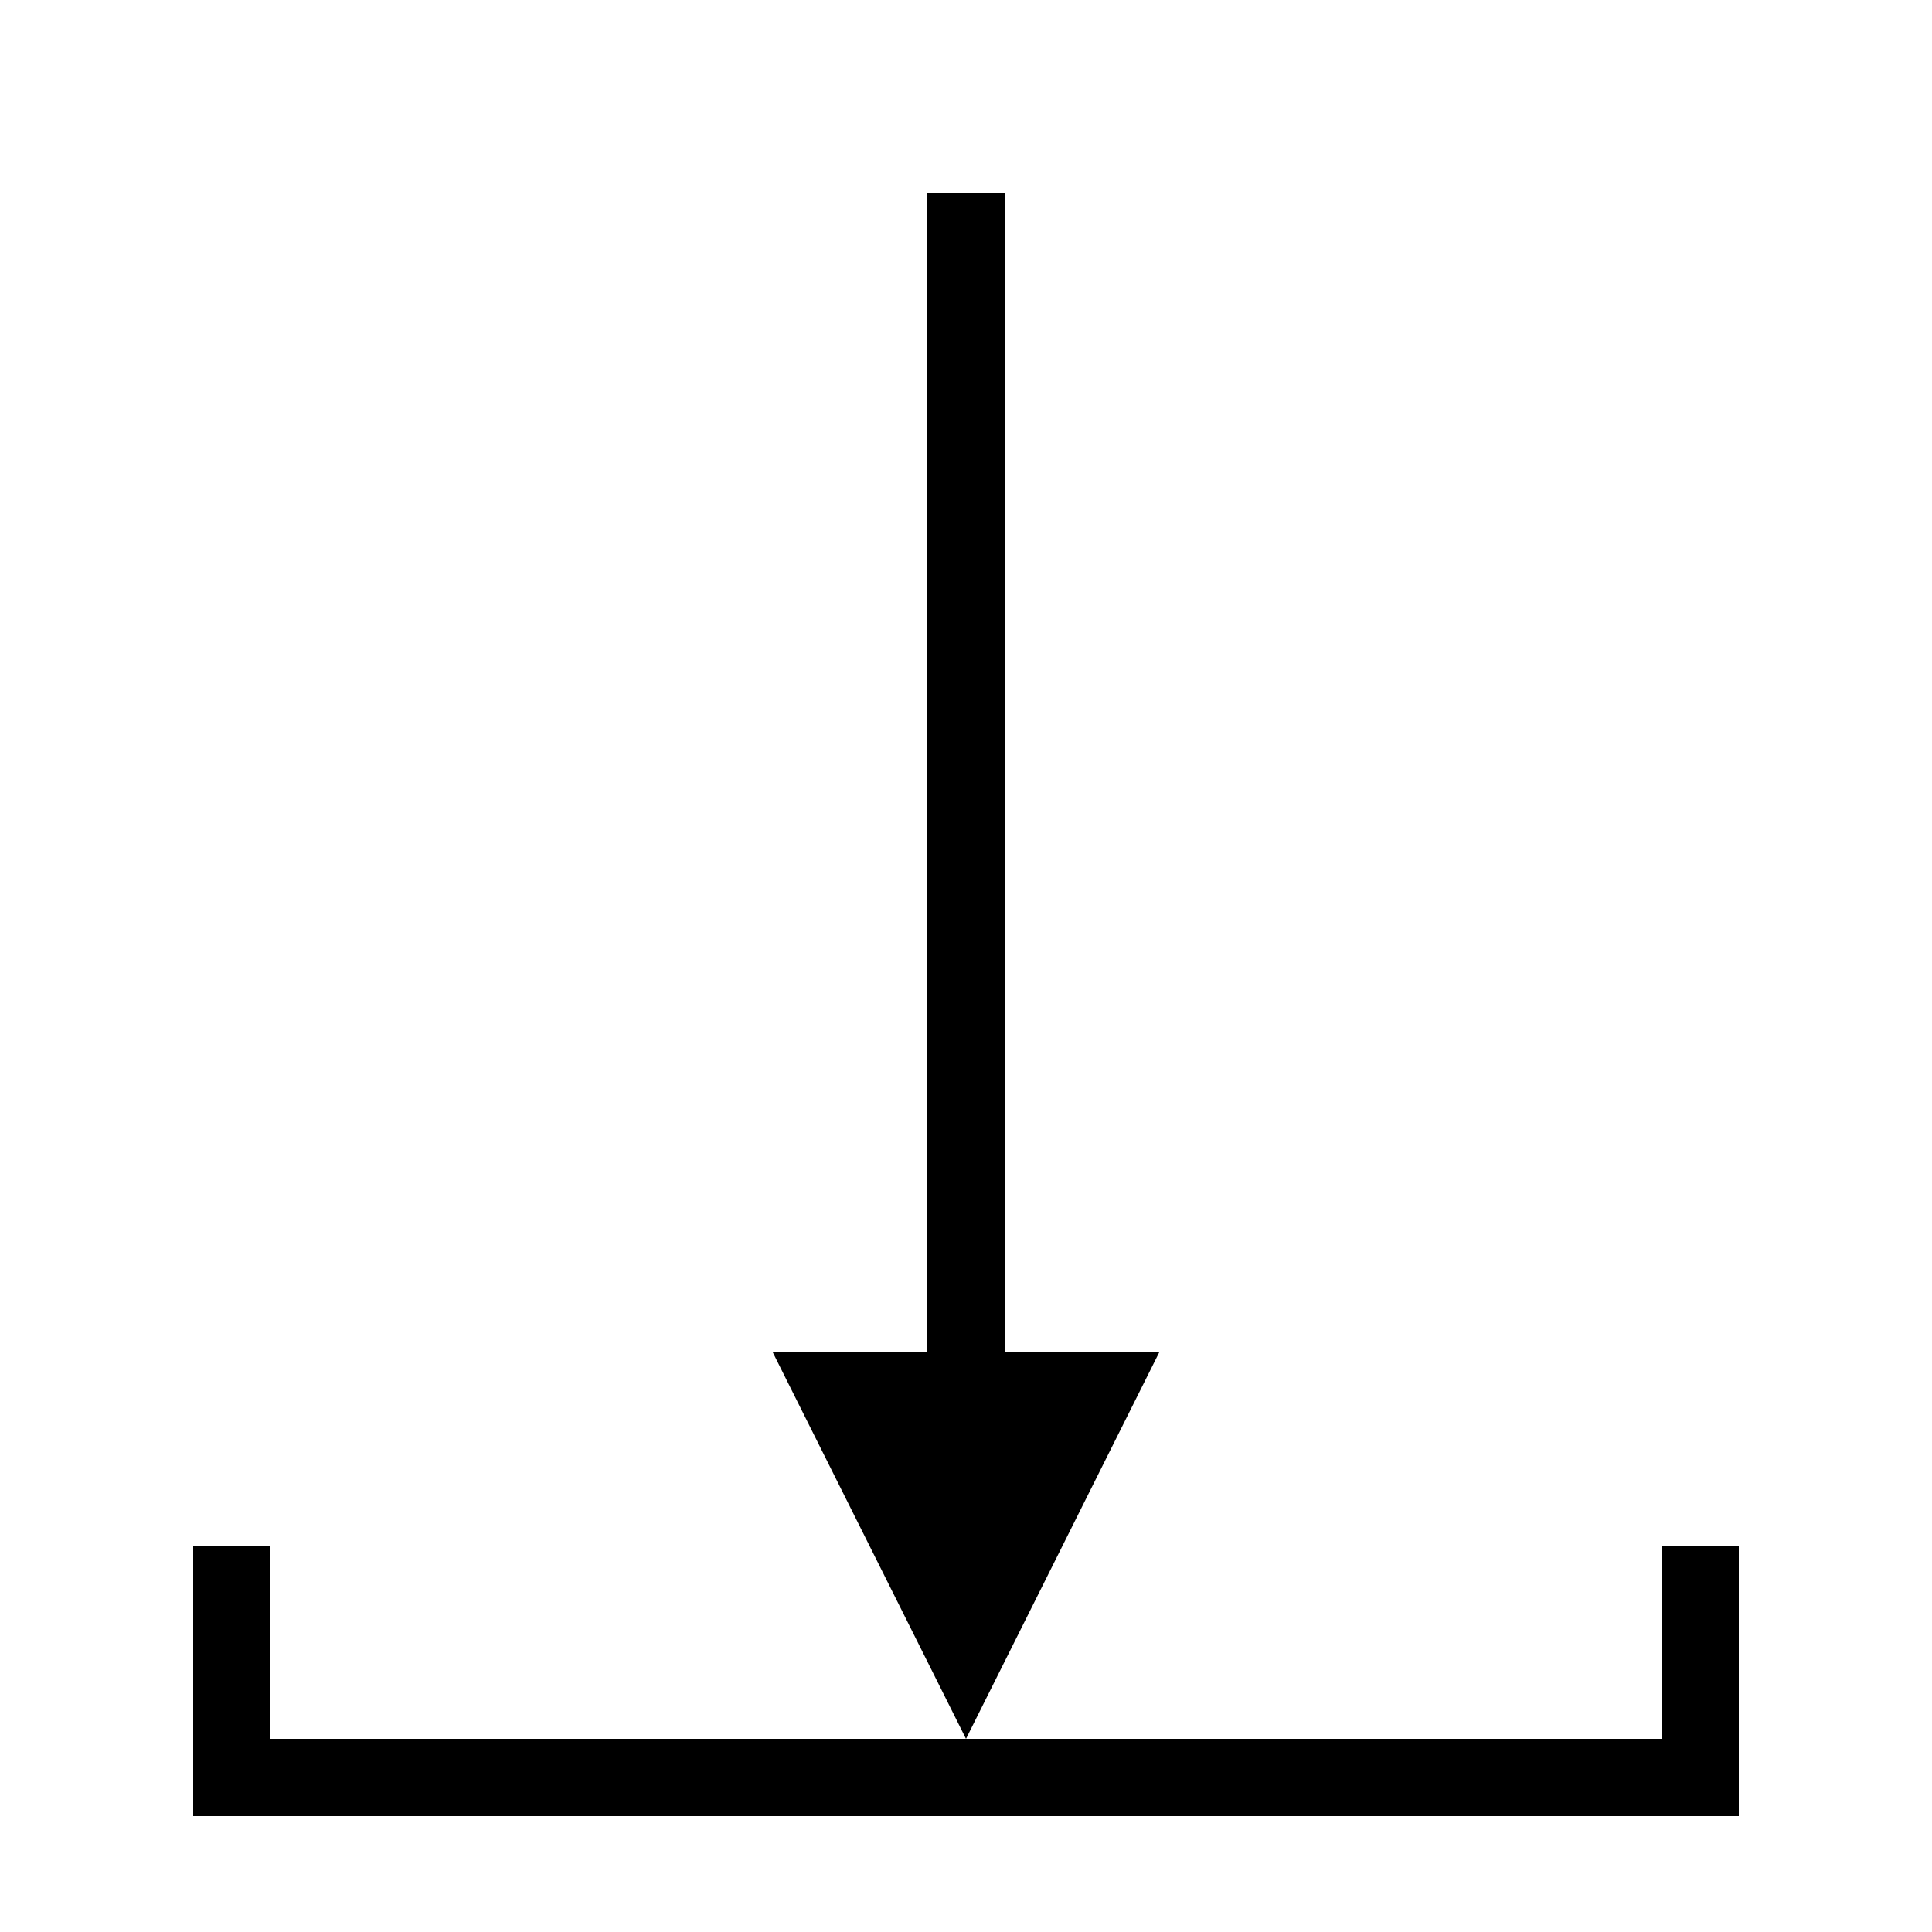
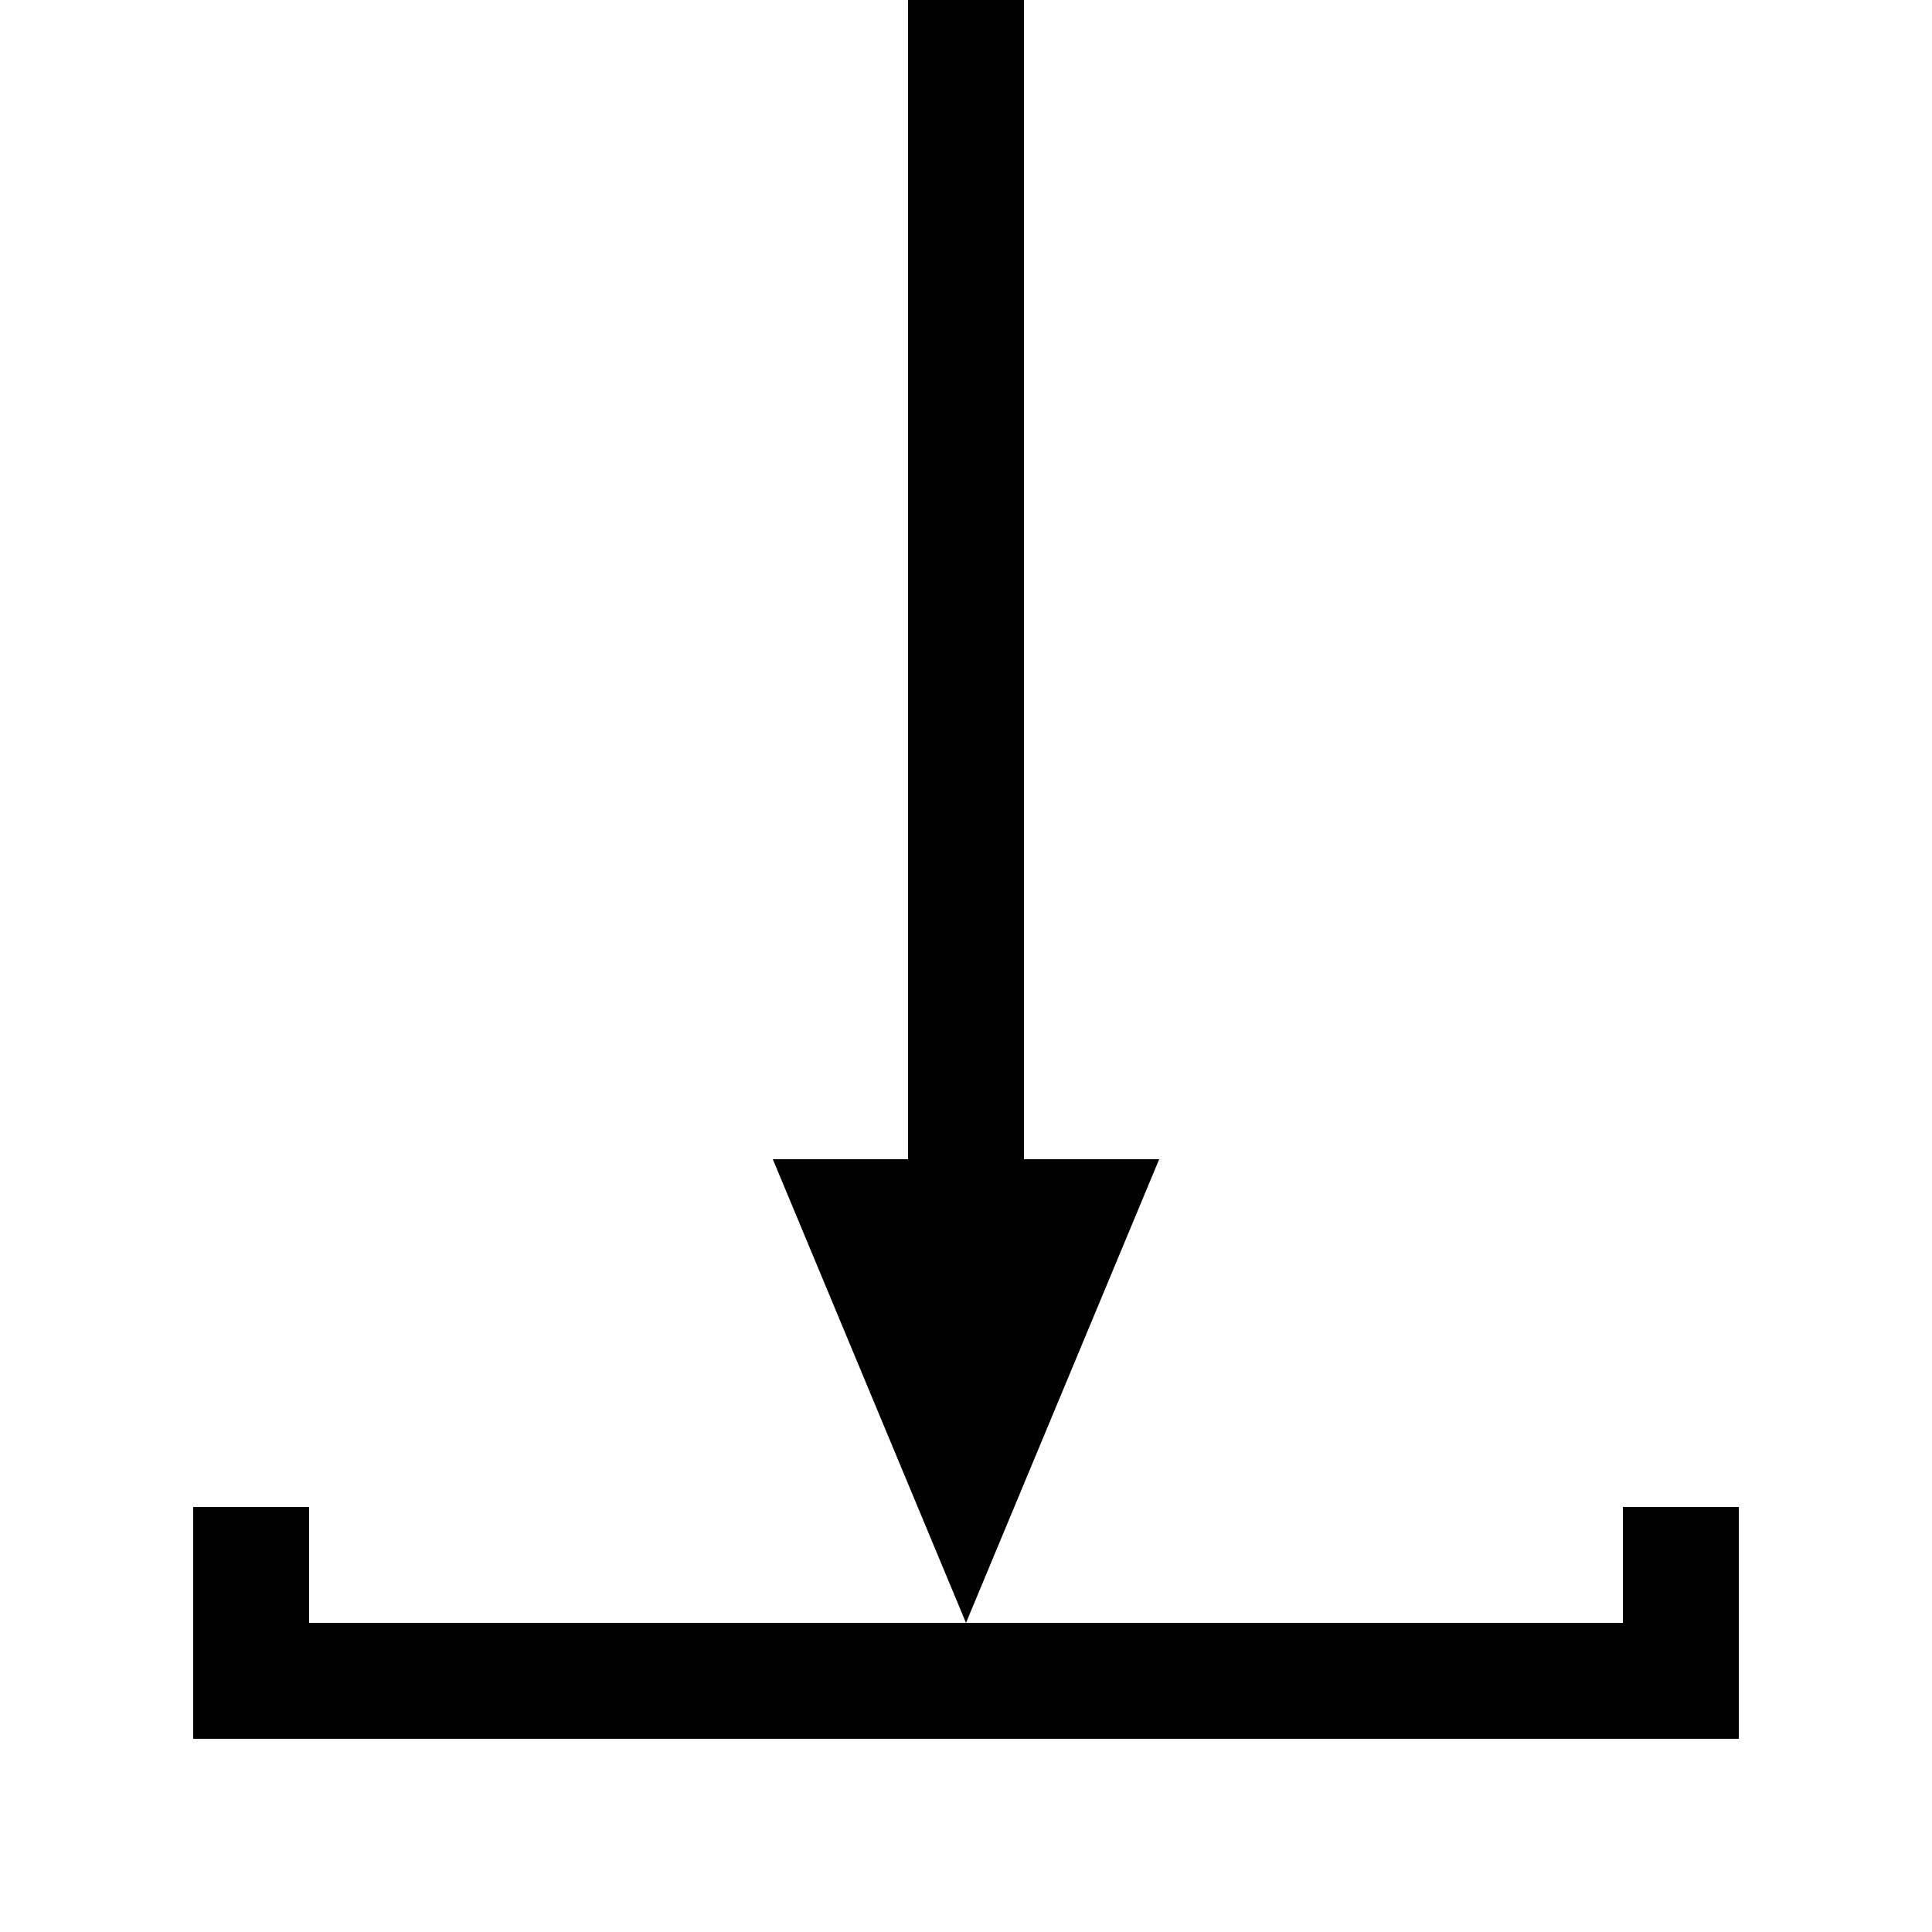
<svg xmlns="http://www.w3.org/2000/svg" width="100" height="100" viewBox="0 0 100 100">
-   <polygon points="48,10 52,10 52,70 60,70 50,90 40,70 48,70" />
-   <polygon points="10,80 14,80 14,90 86,90 86,80 90,80 90,94 10,94" />
+   <polygon points="47,0 53,0 53,60 60,60 50,84 40,60 47,60" />
+   <polygon points="10,78 16,78 16,84 84,84 84,78 90,78 90,90 10,90" fill="black" />
</svg>
